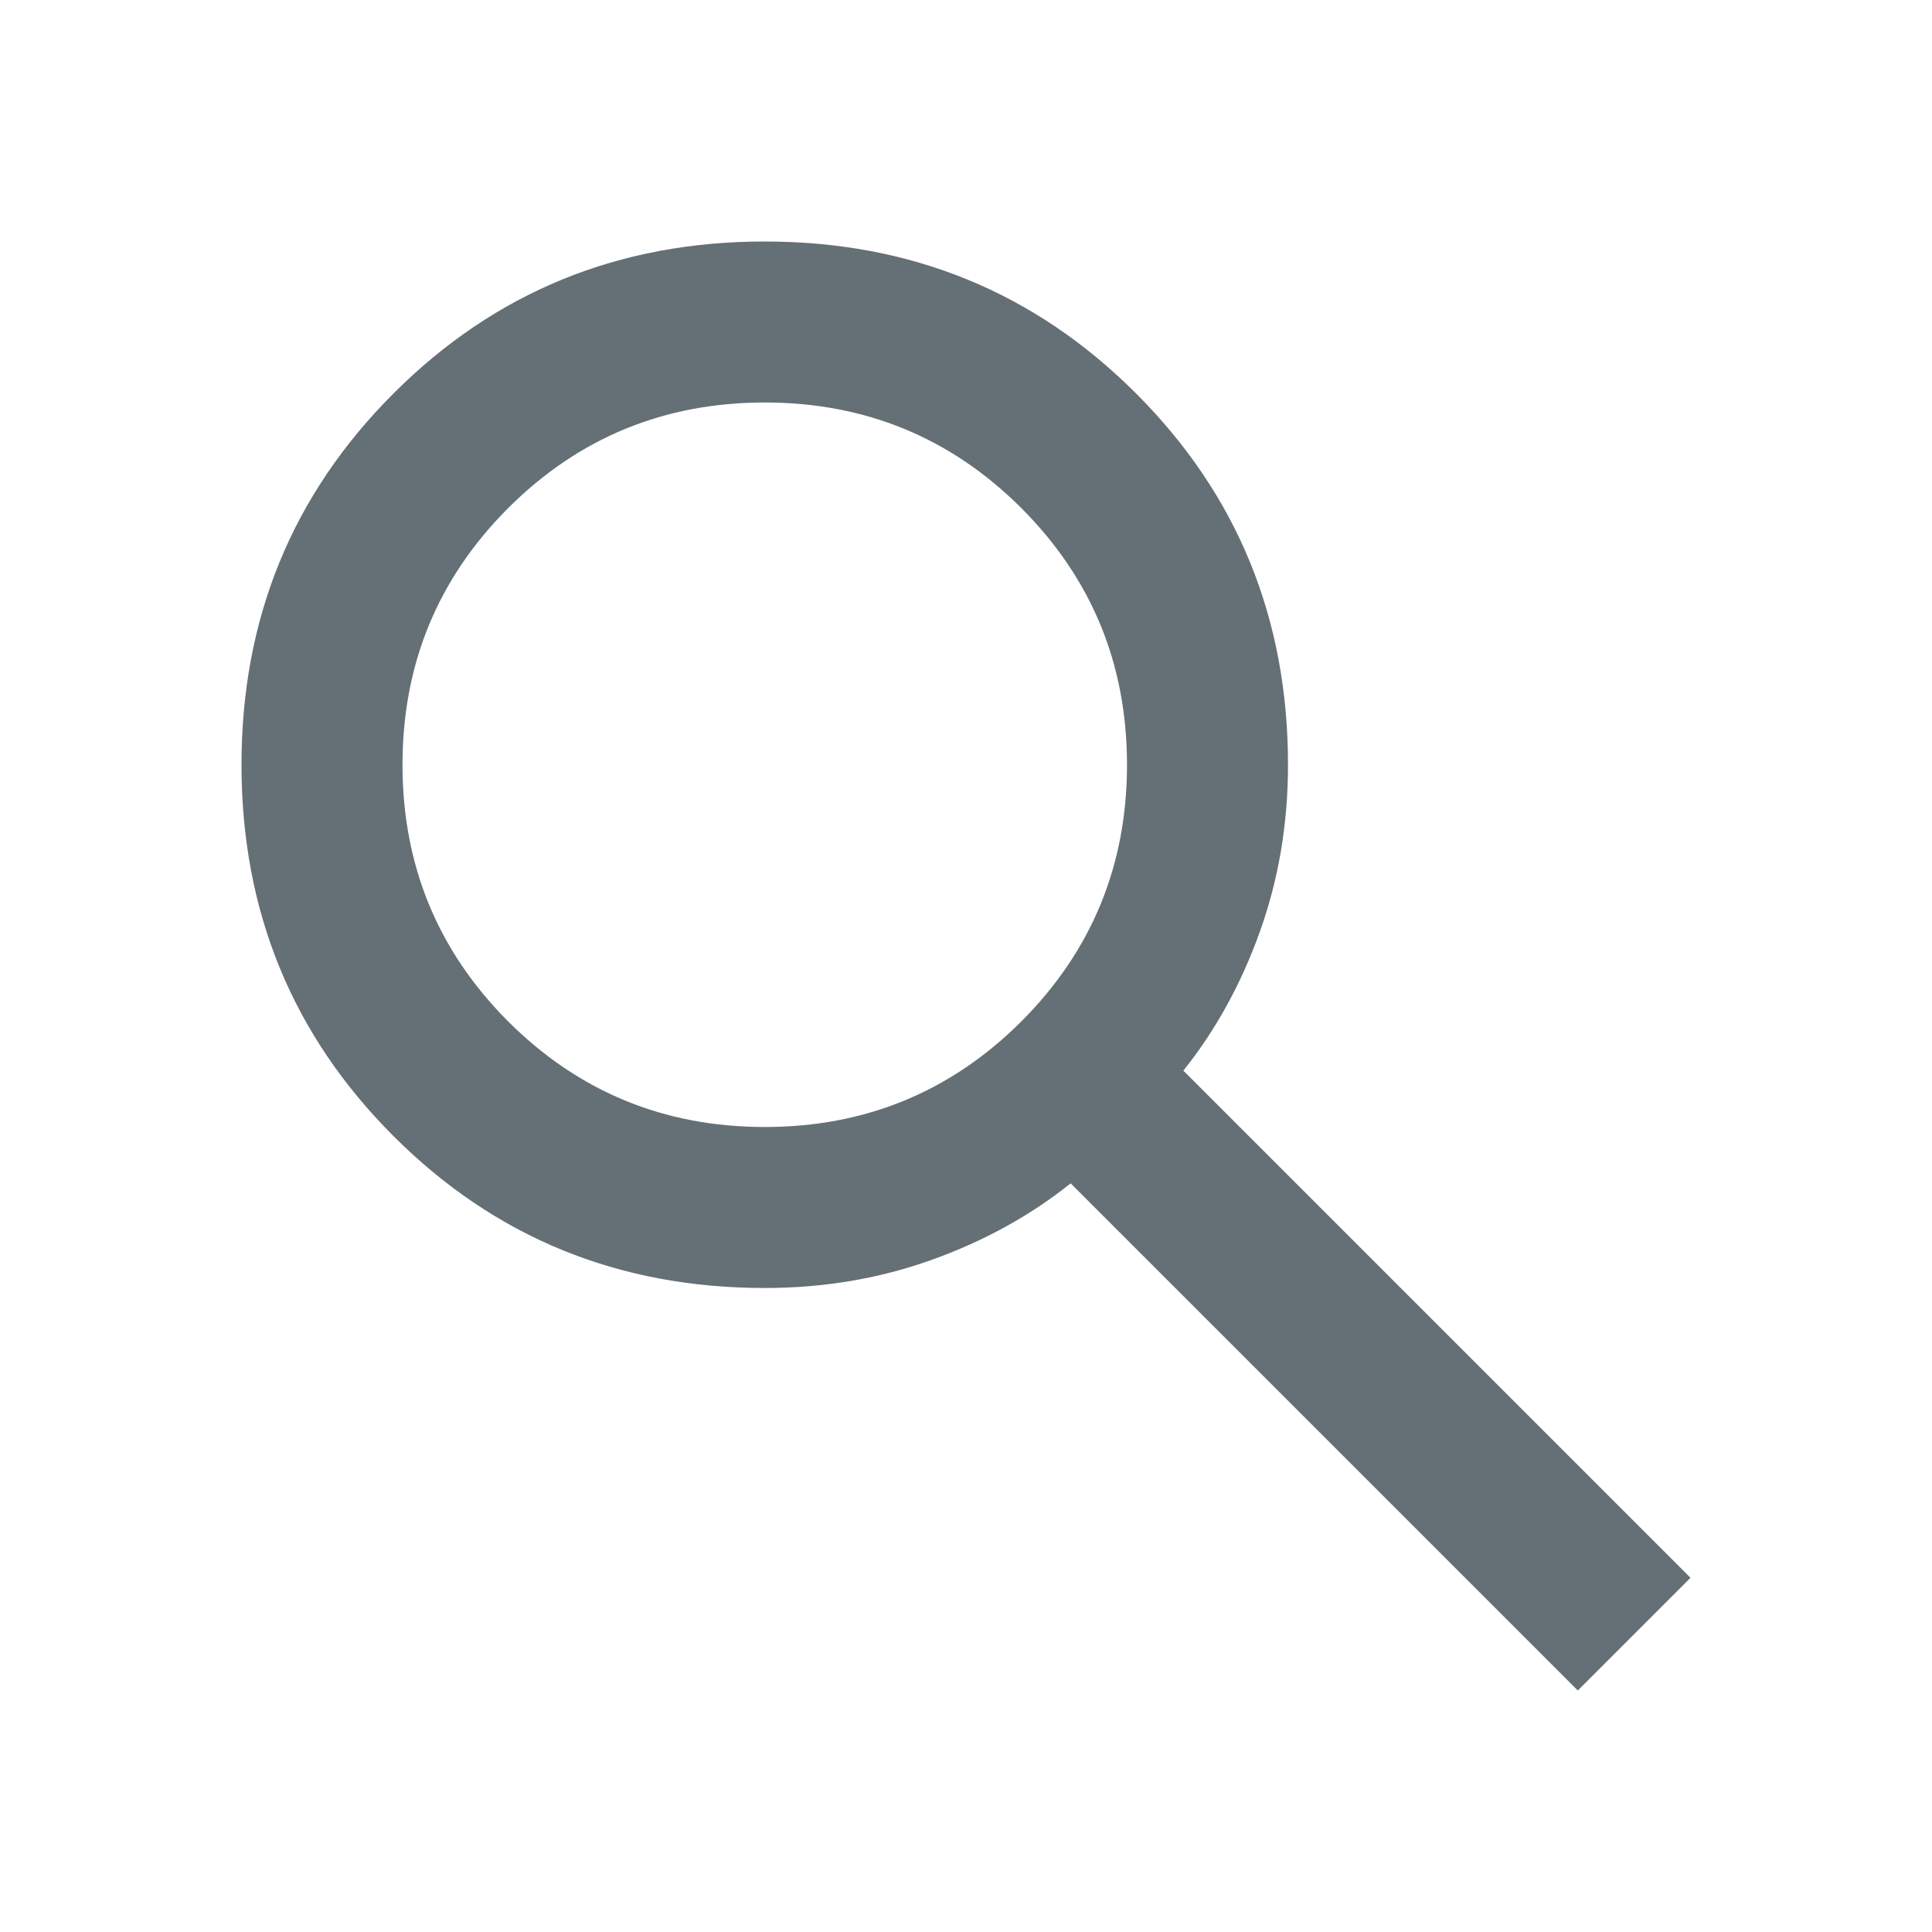
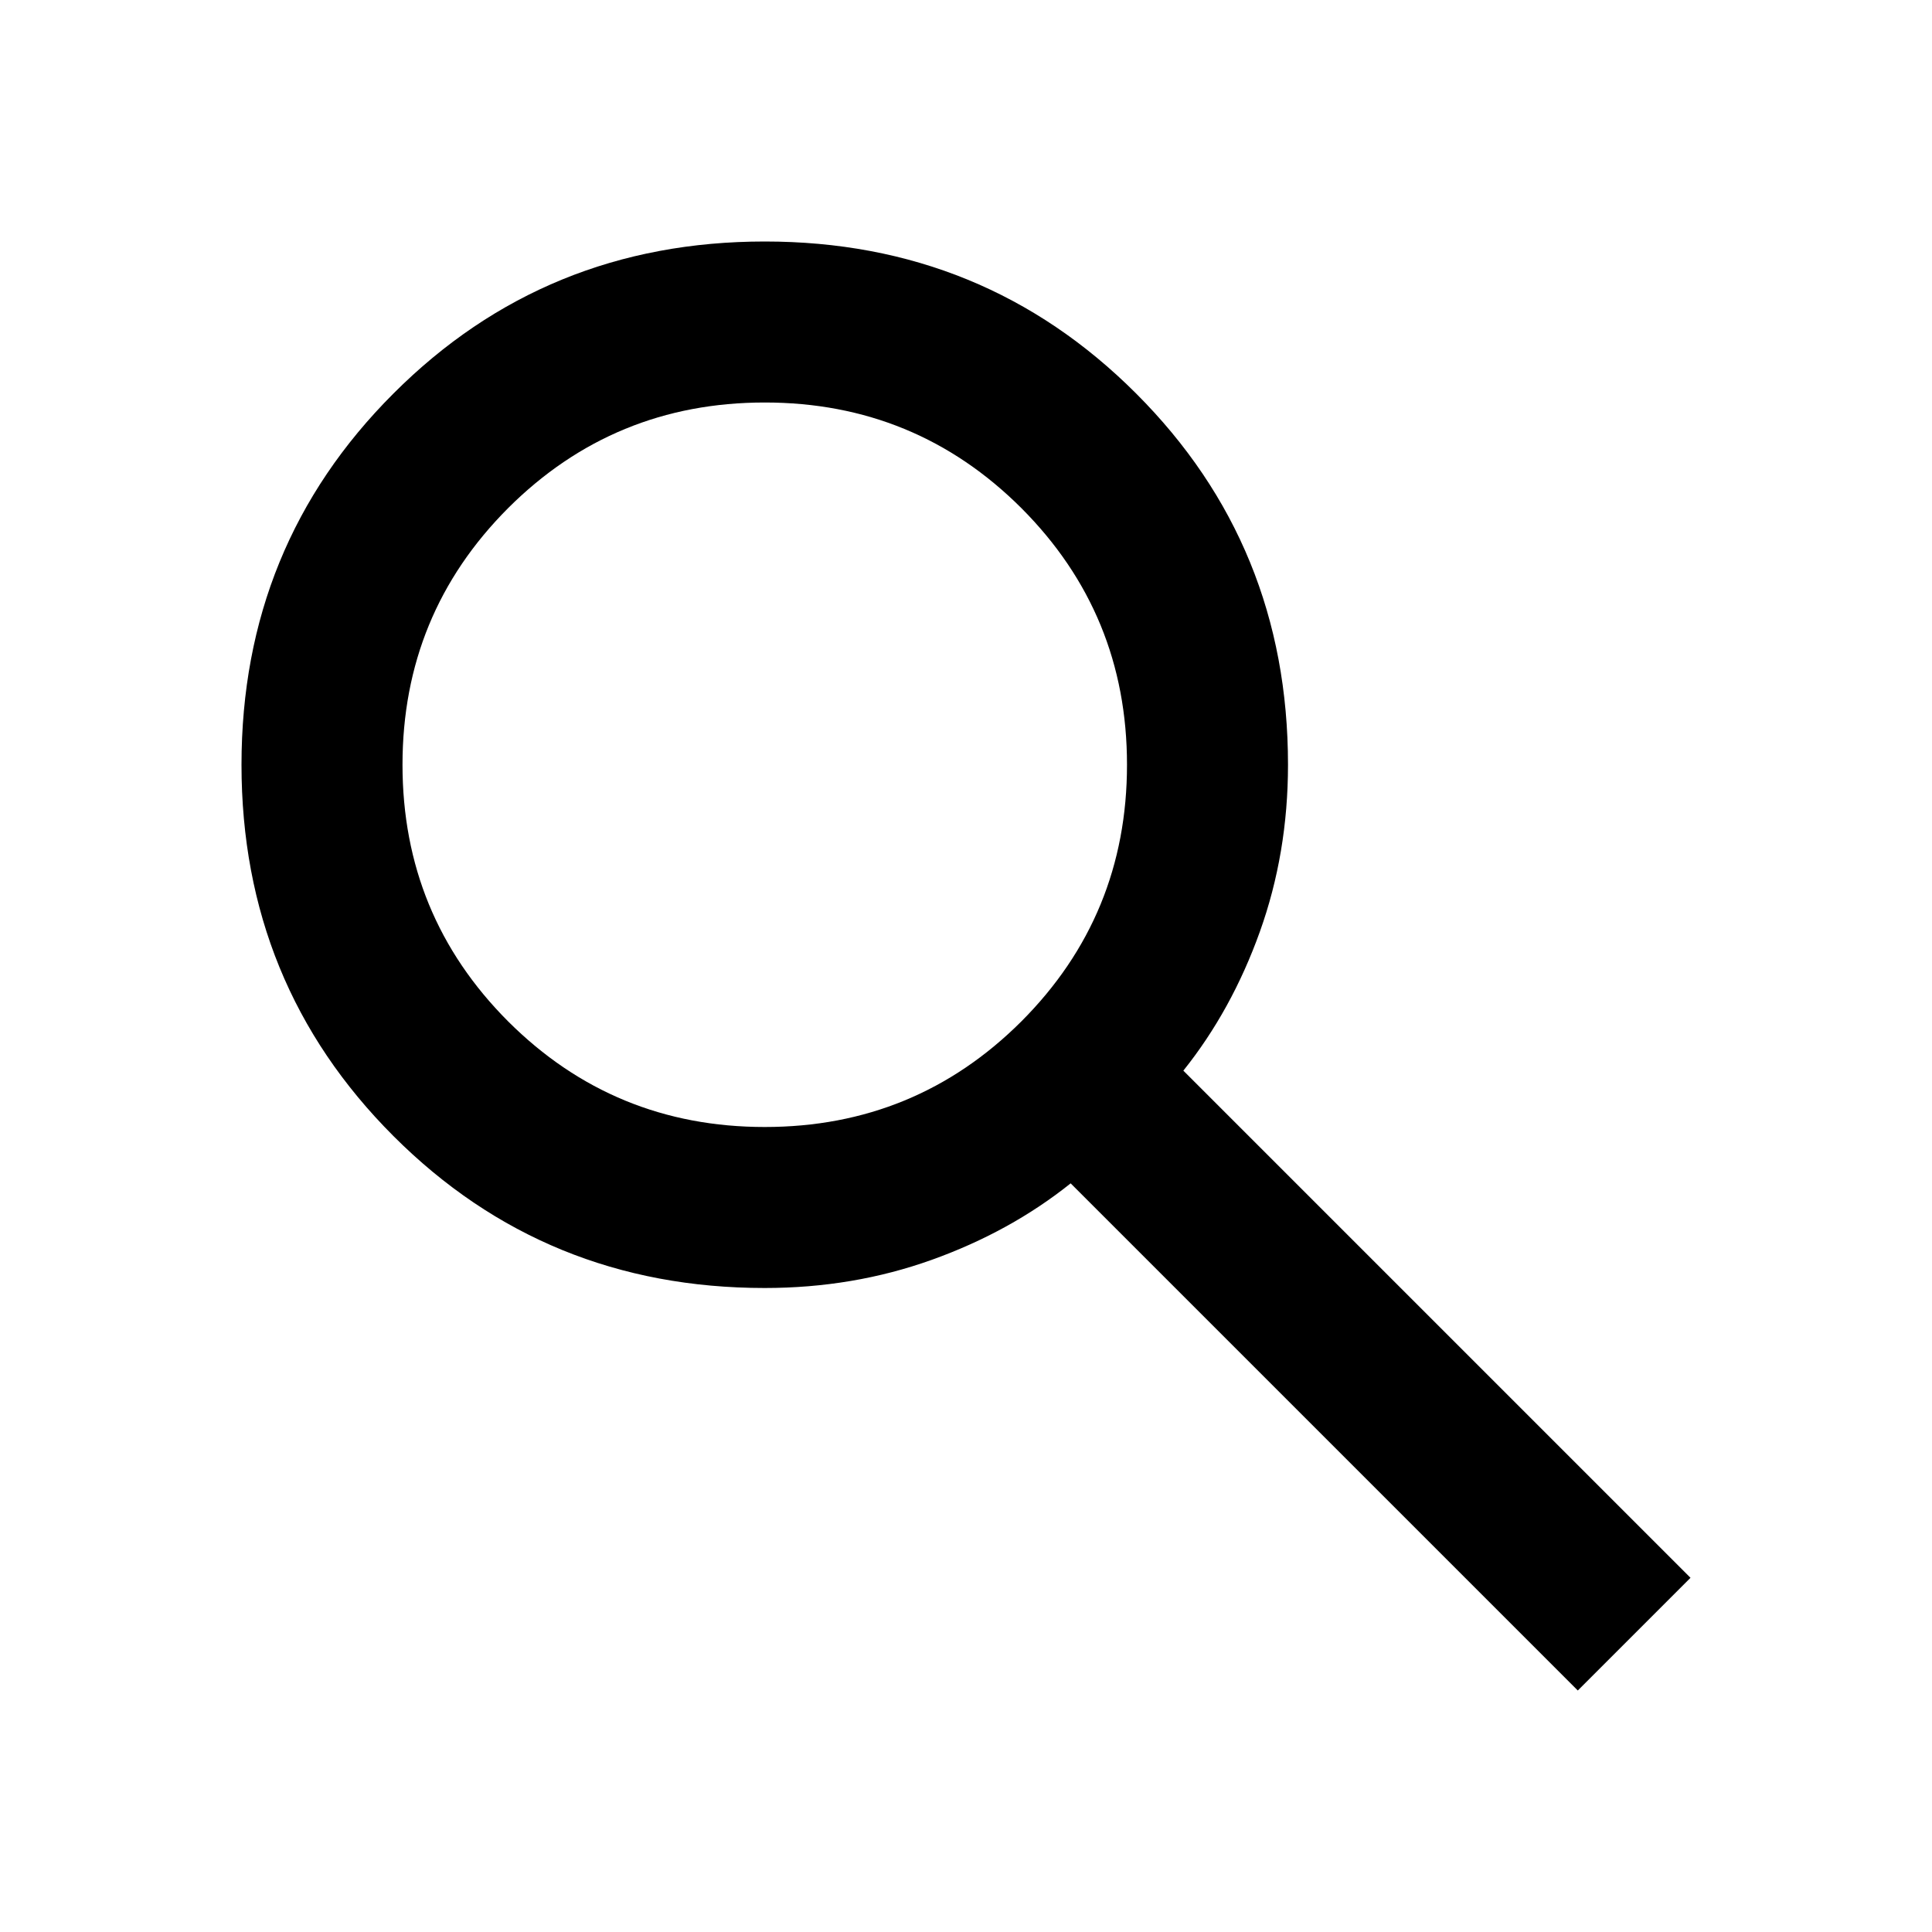
<svg xmlns="http://www.w3.org/2000/svg" width="24" height="24" viewBox="0 0 24 24" fill="none">
-   <path d="M19.6 21L13.3 14.7C12.8 15.1 12.225 15.417 11.575 15.65C10.925 15.883 10.233 16 9.5 16C7.683 16 6.146 15.371 4.888 14.113C3.629 12.854 3 11.317 3 9.5C3 7.683 3.629 6.146 4.888 4.888C6.146 3.629 7.683 3 9.5 3C11.317 3 12.854 3.629 14.113 4.888C15.371 6.146 16 7.683 16 9.5C16 10.233 15.883 10.925 15.65 11.575C15.417 12.225 15.1 12.8 14.7 13.3L21 19.6L19.6 21ZM9.5 14C10.75 14 11.812 13.562 12.688 12.688C13.562 11.812 14 10.75 14 9.5C14 8.25 13.562 7.188 12.688 6.312C11.812 5.438 10.75 5 9.5 5C8.25 5 7.188 5.438 6.312 6.312C5.438 7.188 5 8.25 5 9.5C5 10.75 5.438 11.812 6.312 12.688C7.188 13.562 8.25 14 9.5 14Z" fill="#656F76" />
+   <path d="M19.6 21L13.3 14.7C12.8 15.1 12.225 15.417 11.575 15.65C10.925 15.883 10.233 16 9.5 16C7.683 16 6.146 15.371 4.888 14.113C3.629 12.854 3 11.317 3 9.5C3 7.683 3.629 6.146 4.888 4.888C6.146 3.629 7.683 3 9.5 3C11.317 3 12.854 3.629 14.113 4.888C15.371 6.146 16 7.683 16 9.5C16 10.233 15.883 10.925 15.65 11.575C15.417 12.225 15.1 12.8 14.7 13.3L21 19.6L19.6 21ZM9.5 14C10.75 14 11.812 13.562 12.688 12.688C13.562 11.812 14 10.75 14 9.5C14 8.25 13.562 7.188 12.688 6.312C11.812 5.438 10.75 5 9.5 5C8.25 5 7.188 5.438 6.312 6.312C5.438 7.188 5 8.25 5 9.5C5 10.75 5.438 11.812 6.312 12.688C7.188 13.562 8.25 14 9.5 14Z" fill="currentColor" />
</svg>
